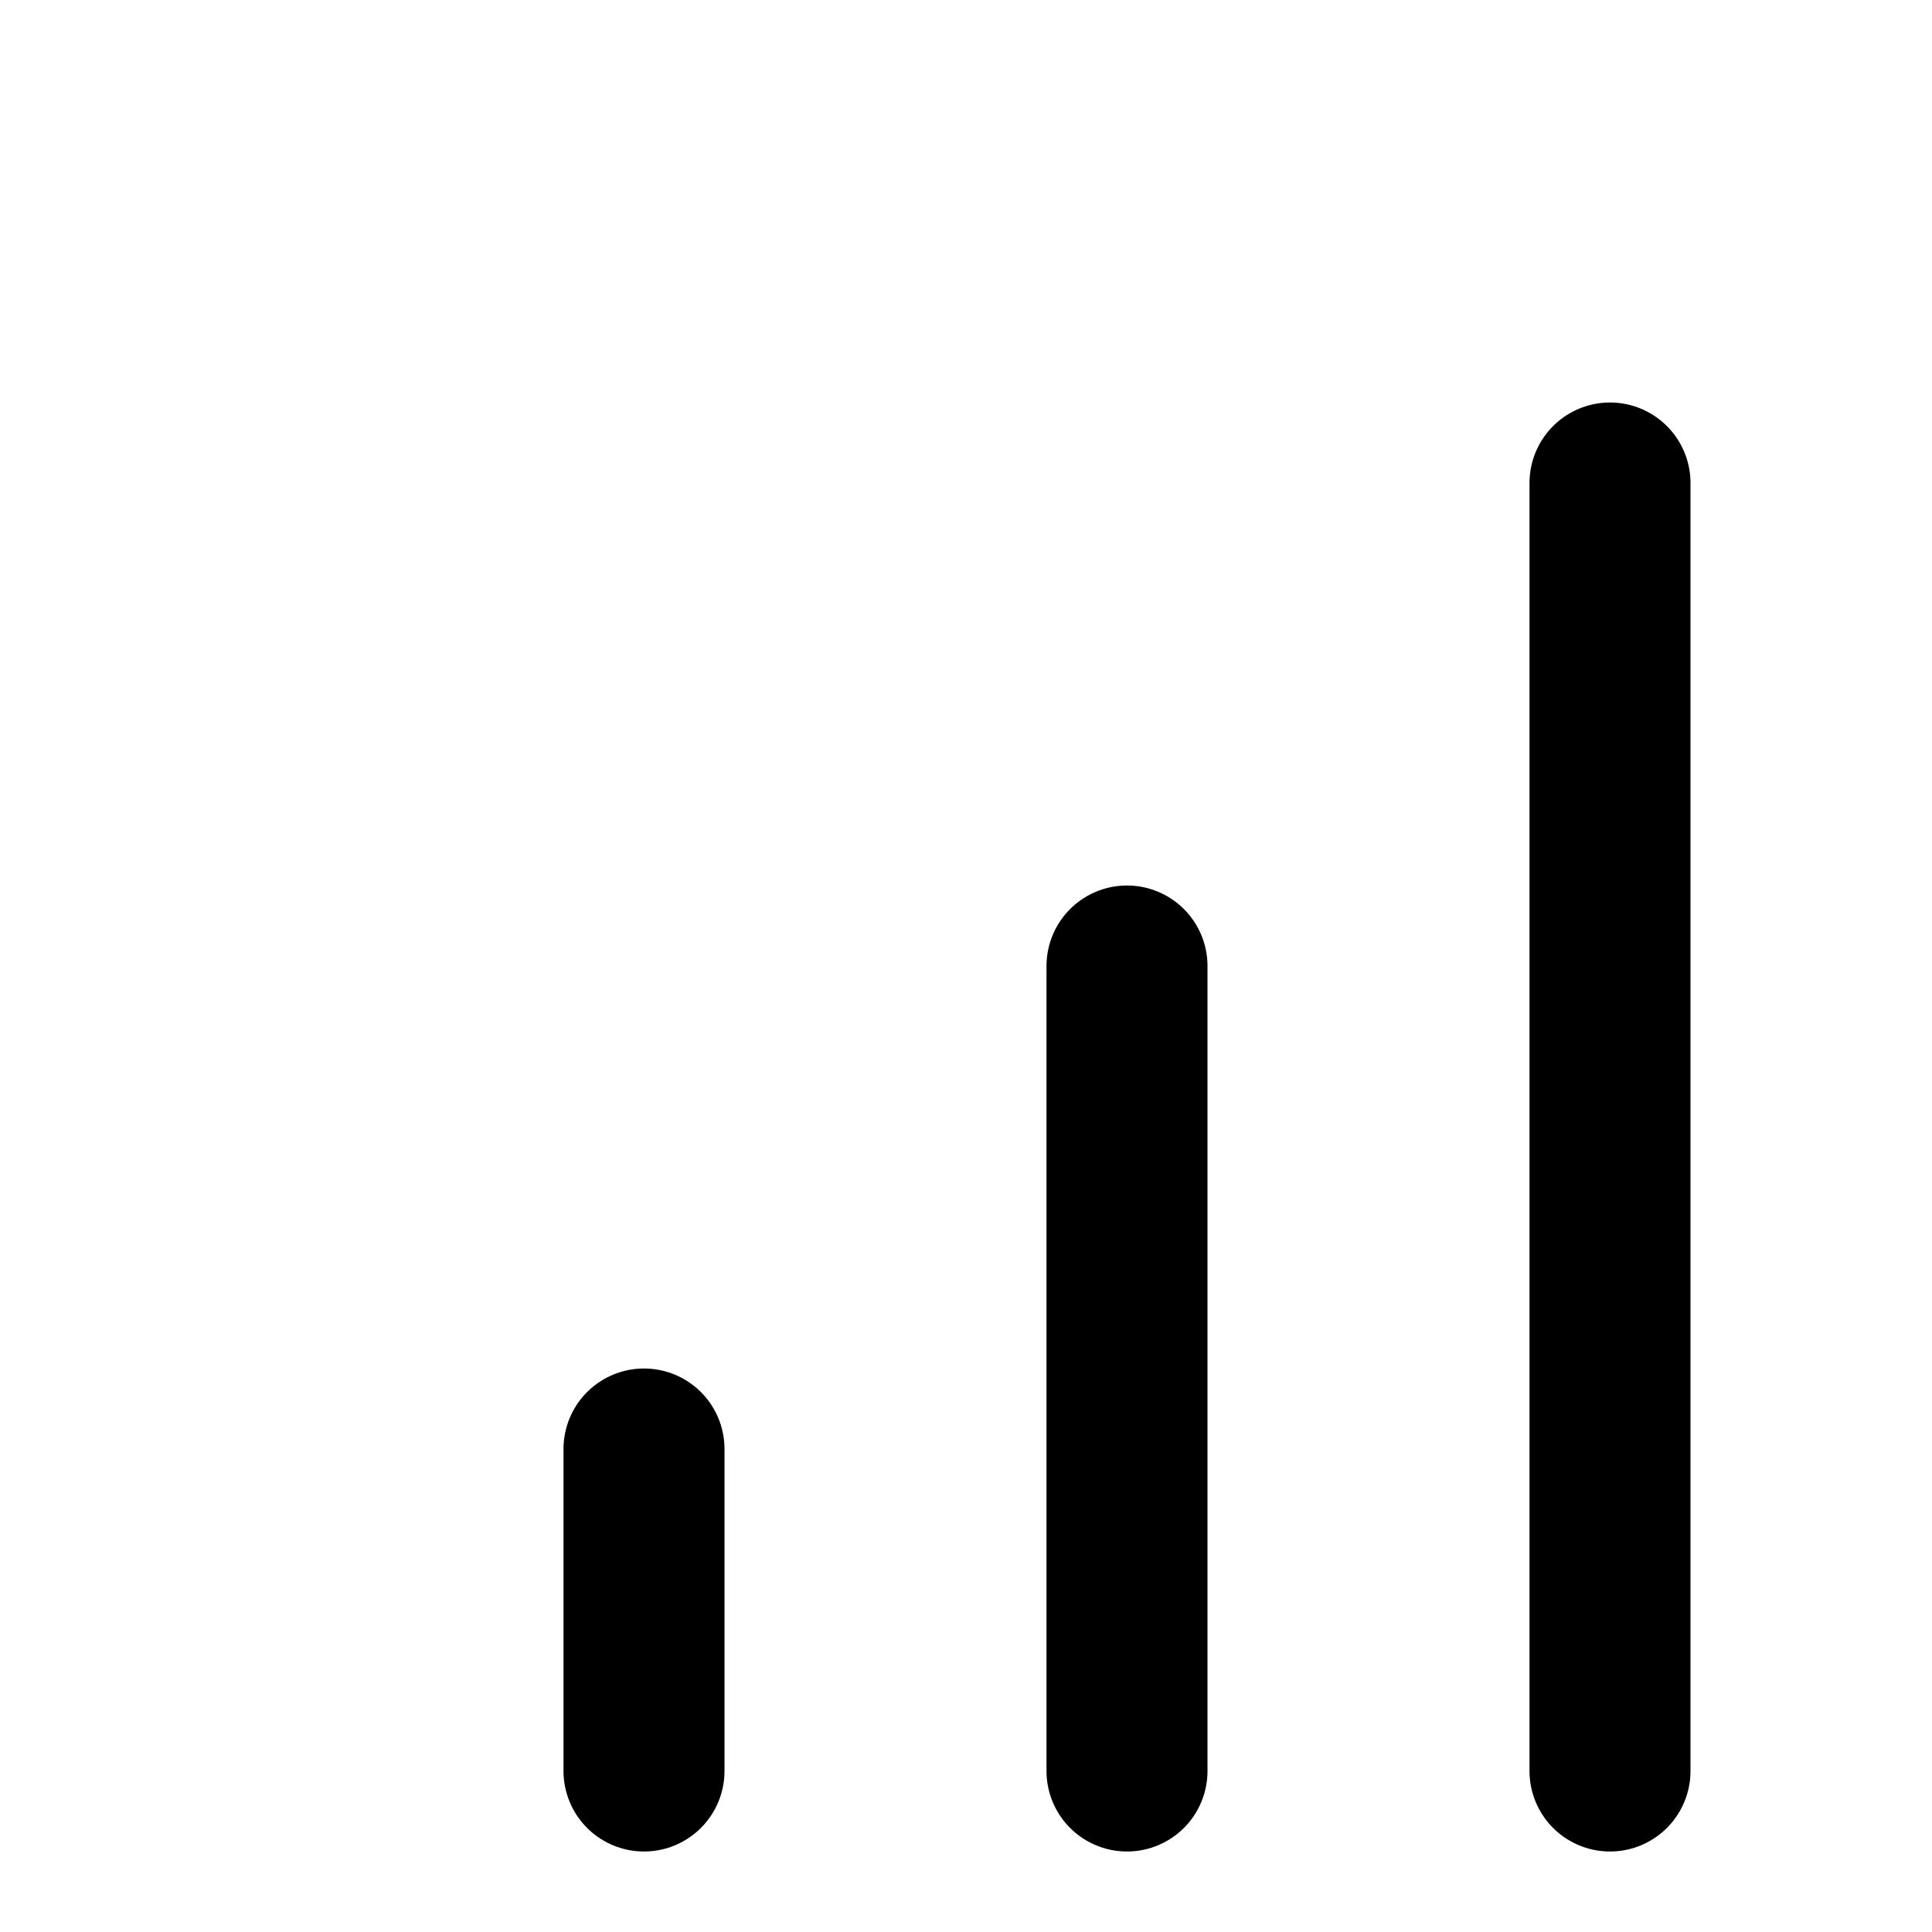
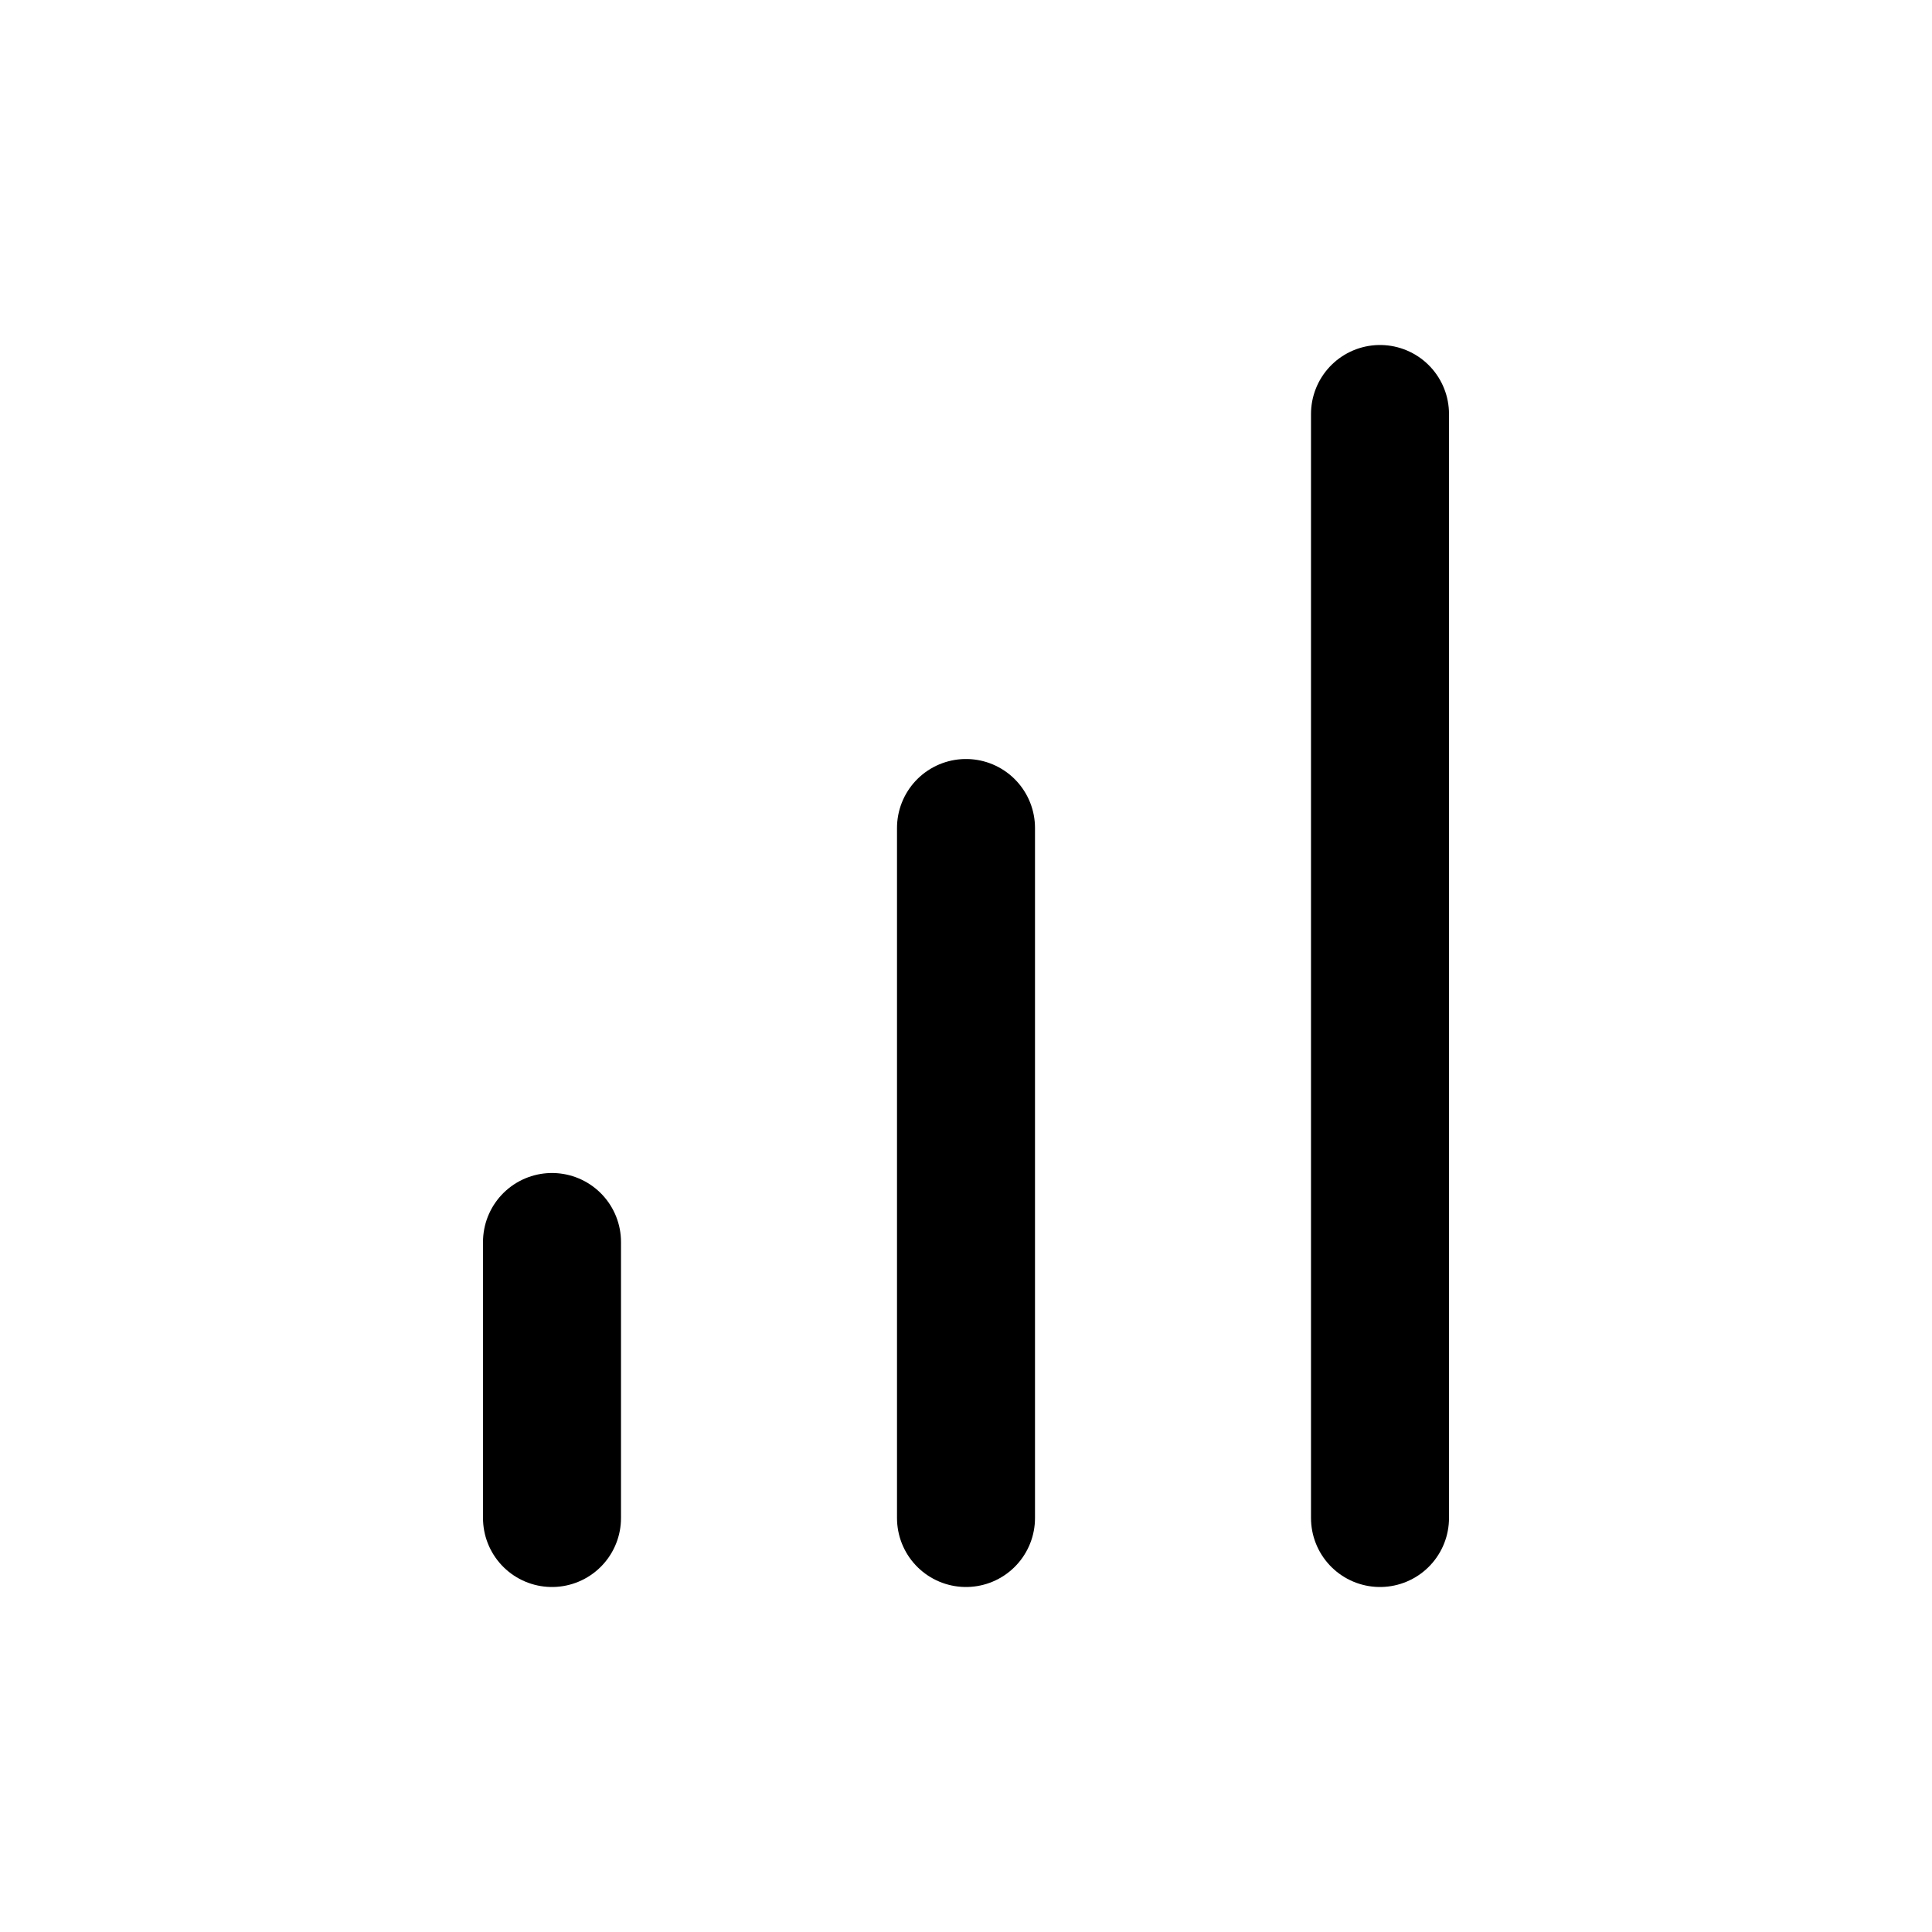
- <svg xmlns="http://www.w3.org/2000/svg" id="icon" viewBox="0 0 24 24" width="24" height="24" fill="none">
+ <svg xmlns="http://www.w3.org/2000/svg" width="28" height="28" viewBox="0 0 28 28" fill="none">
  <path d="M14 22V12" stroke="currentColor" stroke-width="2" stroke-linecap="round" stroke-linejoin="round" />
  <path d="M20 22V6" stroke="currentColor" stroke-width="2" stroke-linecap="round" stroke-linejoin="round" />
  <path d="M8 22V18" stroke="currentColor" stroke-width="2" stroke-linecap="round" stroke-linejoin="round" />
</svg>
